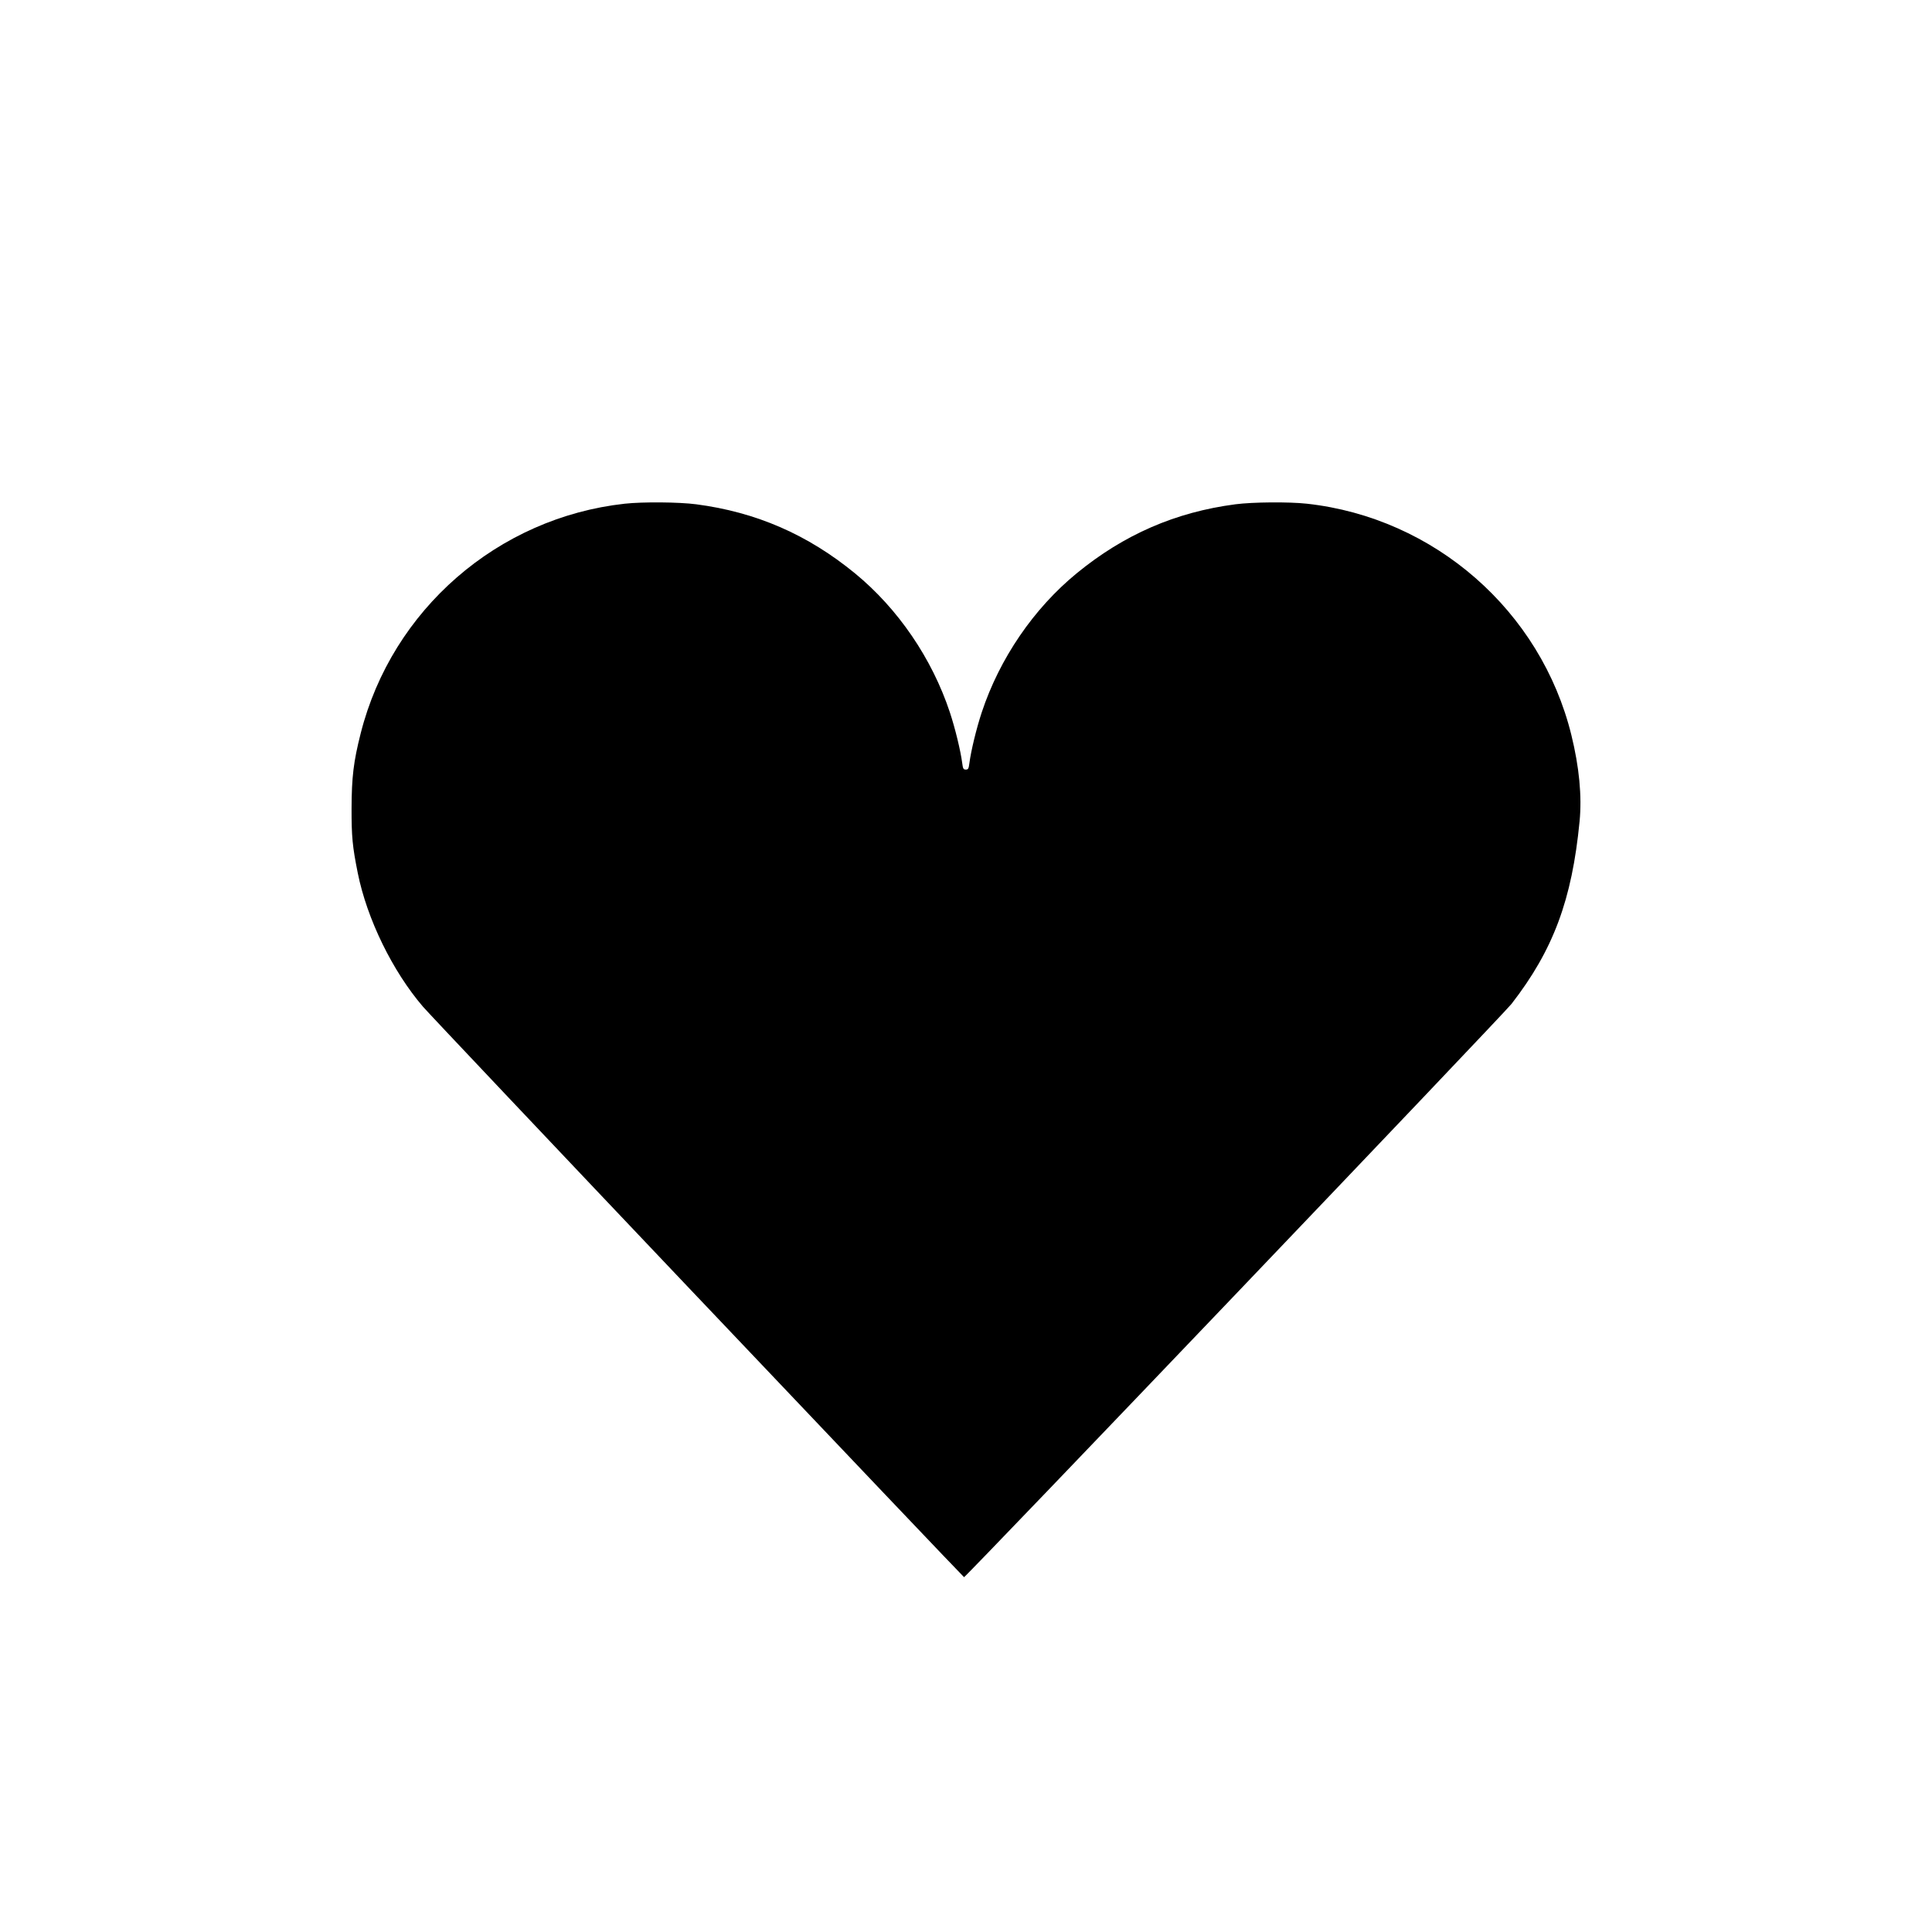
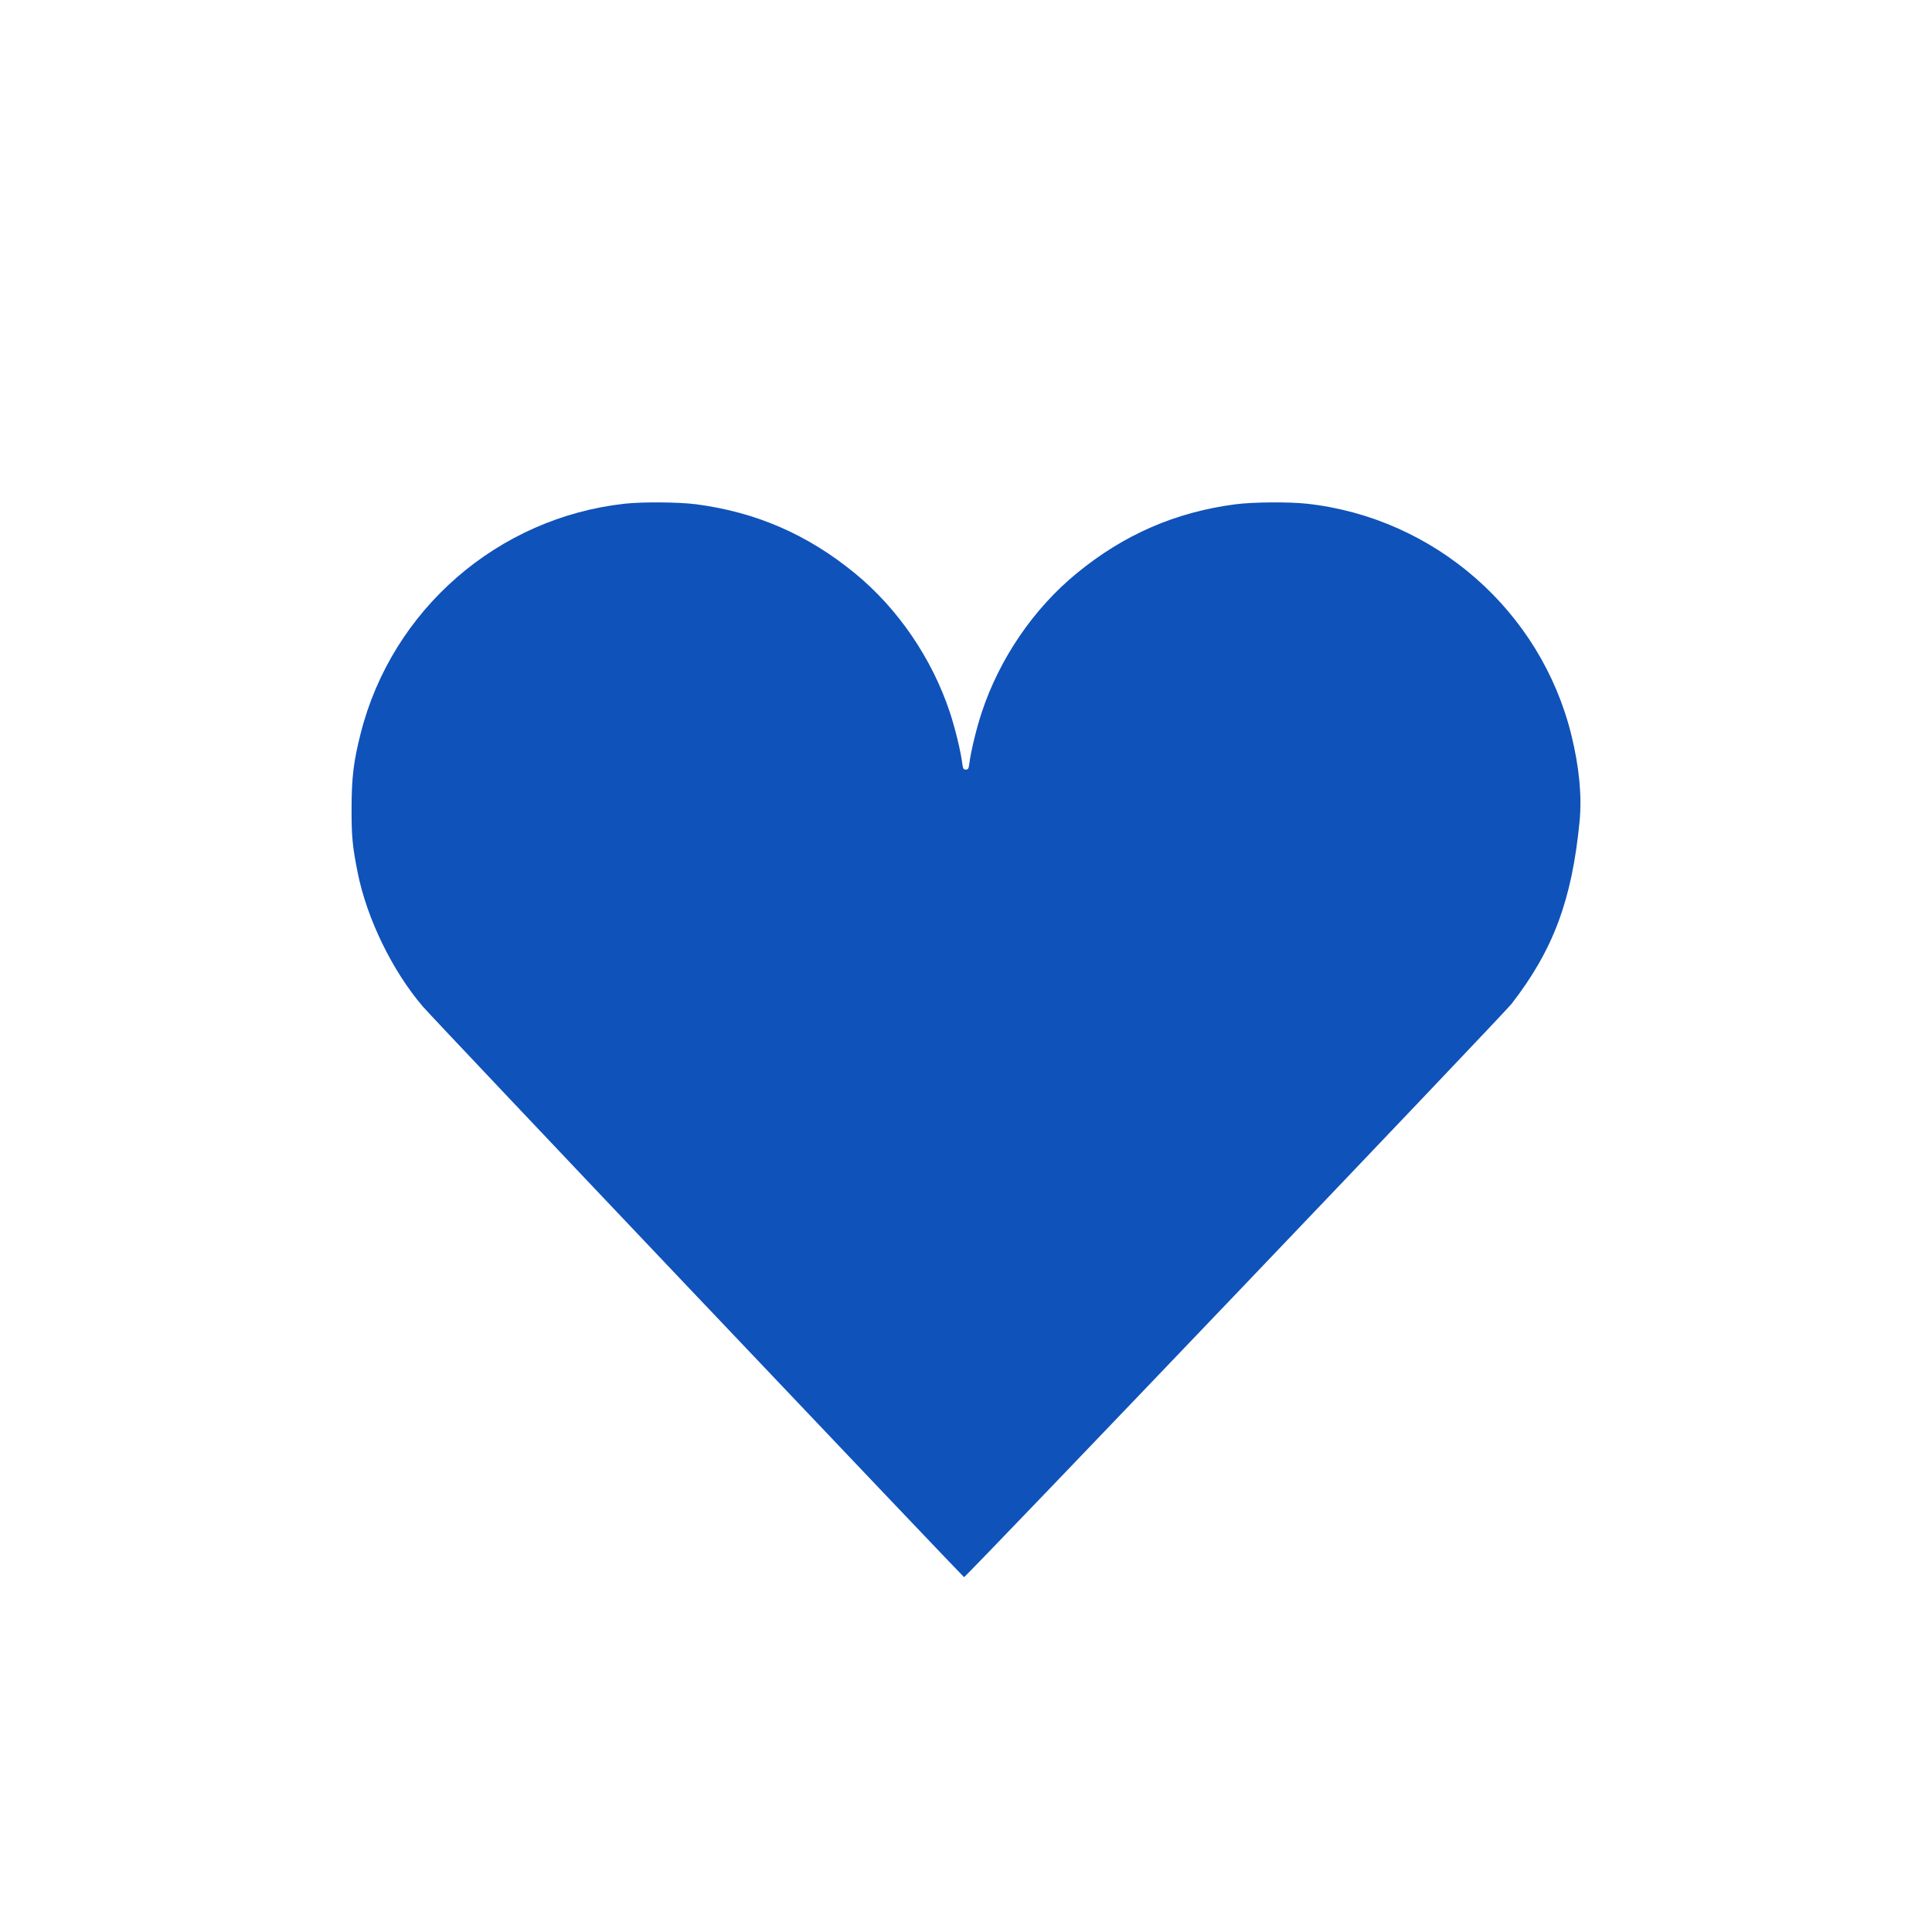
<svg xmlns="http://www.w3.org/2000/svg" width="44.333mm" height="44.333mm" viewBox="0 0 157.087 157.087" id="svg6694" version="1.1">
  <defs id="defs6696">
    <clipPath clipPathUnits="userSpaceOnUse" id="clipPath4175">
      <a id="a4177" style="fill:#000000">
        <circle style="fill:#000000;fill-rule:evenodd;stroke:#000000;stroke-width:0.16px;stroke-linecap:butt;stroke-linejoin:miter;stroke-opacity:1" id="circle4179" cx="1251.643" cy="-169.281" r="74.92" />
      </a>
    </clipPath>
    <clipPath clipPathUnits="userSpaceOnUse" id="clipPath4468">
      <a id="a4470" style="opacity:1;fill:#808080" transform="translate(984.8346,-5.692376)">
        <circle style="fill:#808080;fill-rule:evenodd;stroke:#000000;stroke-width:0.16px;stroke-linecap:butt;stroke-linejoin:miter;stroke-opacity:1" id="circle4472" cx="1251.643" cy="-169.281" r="74.92" />
      </a>
    </clipPath>
    <clipPath clipPathUnits="userSpaceOnUse" id="clipPath4275">
      <a id="a4277" style="opacity:0.97;fill:#4d4d4d" transform="translate(660.5756,-5.692376)">
        <circle style="fill:#4d4d4d;fill-rule:evenodd;stroke:#000000;stroke-width:0.16px;stroke-linecap:butt;stroke-linejoin:miter;stroke-opacity:1" id="circle4279" cx="1251.643" cy="-169.281" r="74.92" />
      </a>
    </clipPath>
  </defs>
  <g id="layer1" transform="translate(-705.7251,-1968.447)">
-     <path style="display:inline;opacity:1;fill:#000000" d="m 762.481,2073.951 c -11.864,-12.502 -21.926,-23.142 -22.359,-23.646 -2.481,-2.887 -4.561,-7.15 -5.309,-10.881 -0.431,-2.15 -0.508,-2.95 -0.503,-5.251 0.01,-2.549 0.156,-3.787 0.744,-6.106 2.549,-10.053 11.144,-17.526 21.468,-18.665 1.452,-0.16 4.407,-0.136 5.813,0.048 4.87,0.637 9.064,2.462 12.909,5.616 3.495,2.867 6.261,6.92 7.713,11.299 0.429,1.296 0.875,3.129 1.004,4.129 0.059,0.458 0.097,0.525 0.292,0.525 0.195,0 0.233,-0.068 0.292,-0.525 0.129,-1 0.575,-2.833 1.004,-4.129 1.451,-4.379 4.218,-8.431 7.713,-11.299 3.845,-3.155 8.04,-4.979 12.909,-5.616 1.405,-0.184 4.36,-0.208 5.813,-0.048 10.375,1.144 19.023,8.709 21.507,18.815 0.641,2.606 0.865,4.968 0.666,7.018 -0.618,6.379 -2.139,10.46 -5.532,14.835 -0.666,0.859 -44.367,46.619 -44.515,46.613 -0.031,0 -9.764,-10.231 -21.628,-22.733 z" id="path4263" />
+     <path style="display:inline;opacity:1;fill:#0F52BA" d="m 762.481,2073.951 c -11.864,-12.502 -21.926,-23.142 -22.359,-23.646 -2.481,-2.887 -4.561,-7.15 -5.309,-10.881 -0.431,-2.15 -0.508,-2.95 -0.503,-5.251 0.01,-2.549 0.156,-3.787 0.744,-6.106 2.549,-10.053 11.144,-17.526 21.468,-18.665 1.452,-0.16 4.407,-0.136 5.813,0.048 4.87,0.637 9.064,2.462 12.909,5.616 3.495,2.867 6.261,6.92 7.713,11.299 0.429,1.296 0.875,3.129 1.004,4.129 0.059,0.458 0.097,0.525 0.292,0.525 0.195,0 0.233,-0.068 0.292,-0.525 0.129,-1 0.575,-2.833 1.004,-4.129 1.451,-4.379 4.218,-8.431 7.713,-11.299 3.845,-3.155 8.04,-4.979 12.909,-5.616 1.405,-0.184 4.36,-0.208 5.813,-0.048 10.375,1.144 19.023,8.709 21.507,18.815 0.641,2.606 0.865,4.968 0.666,7.018 -0.618,6.379 -2.139,10.46 -5.532,14.835 -0.666,0.859 -44.367,46.619 -44.515,46.613 -0.031,0 -9.764,-10.231 -21.628,-22.733 z" id="path4263" />
  </g>
</svg>
